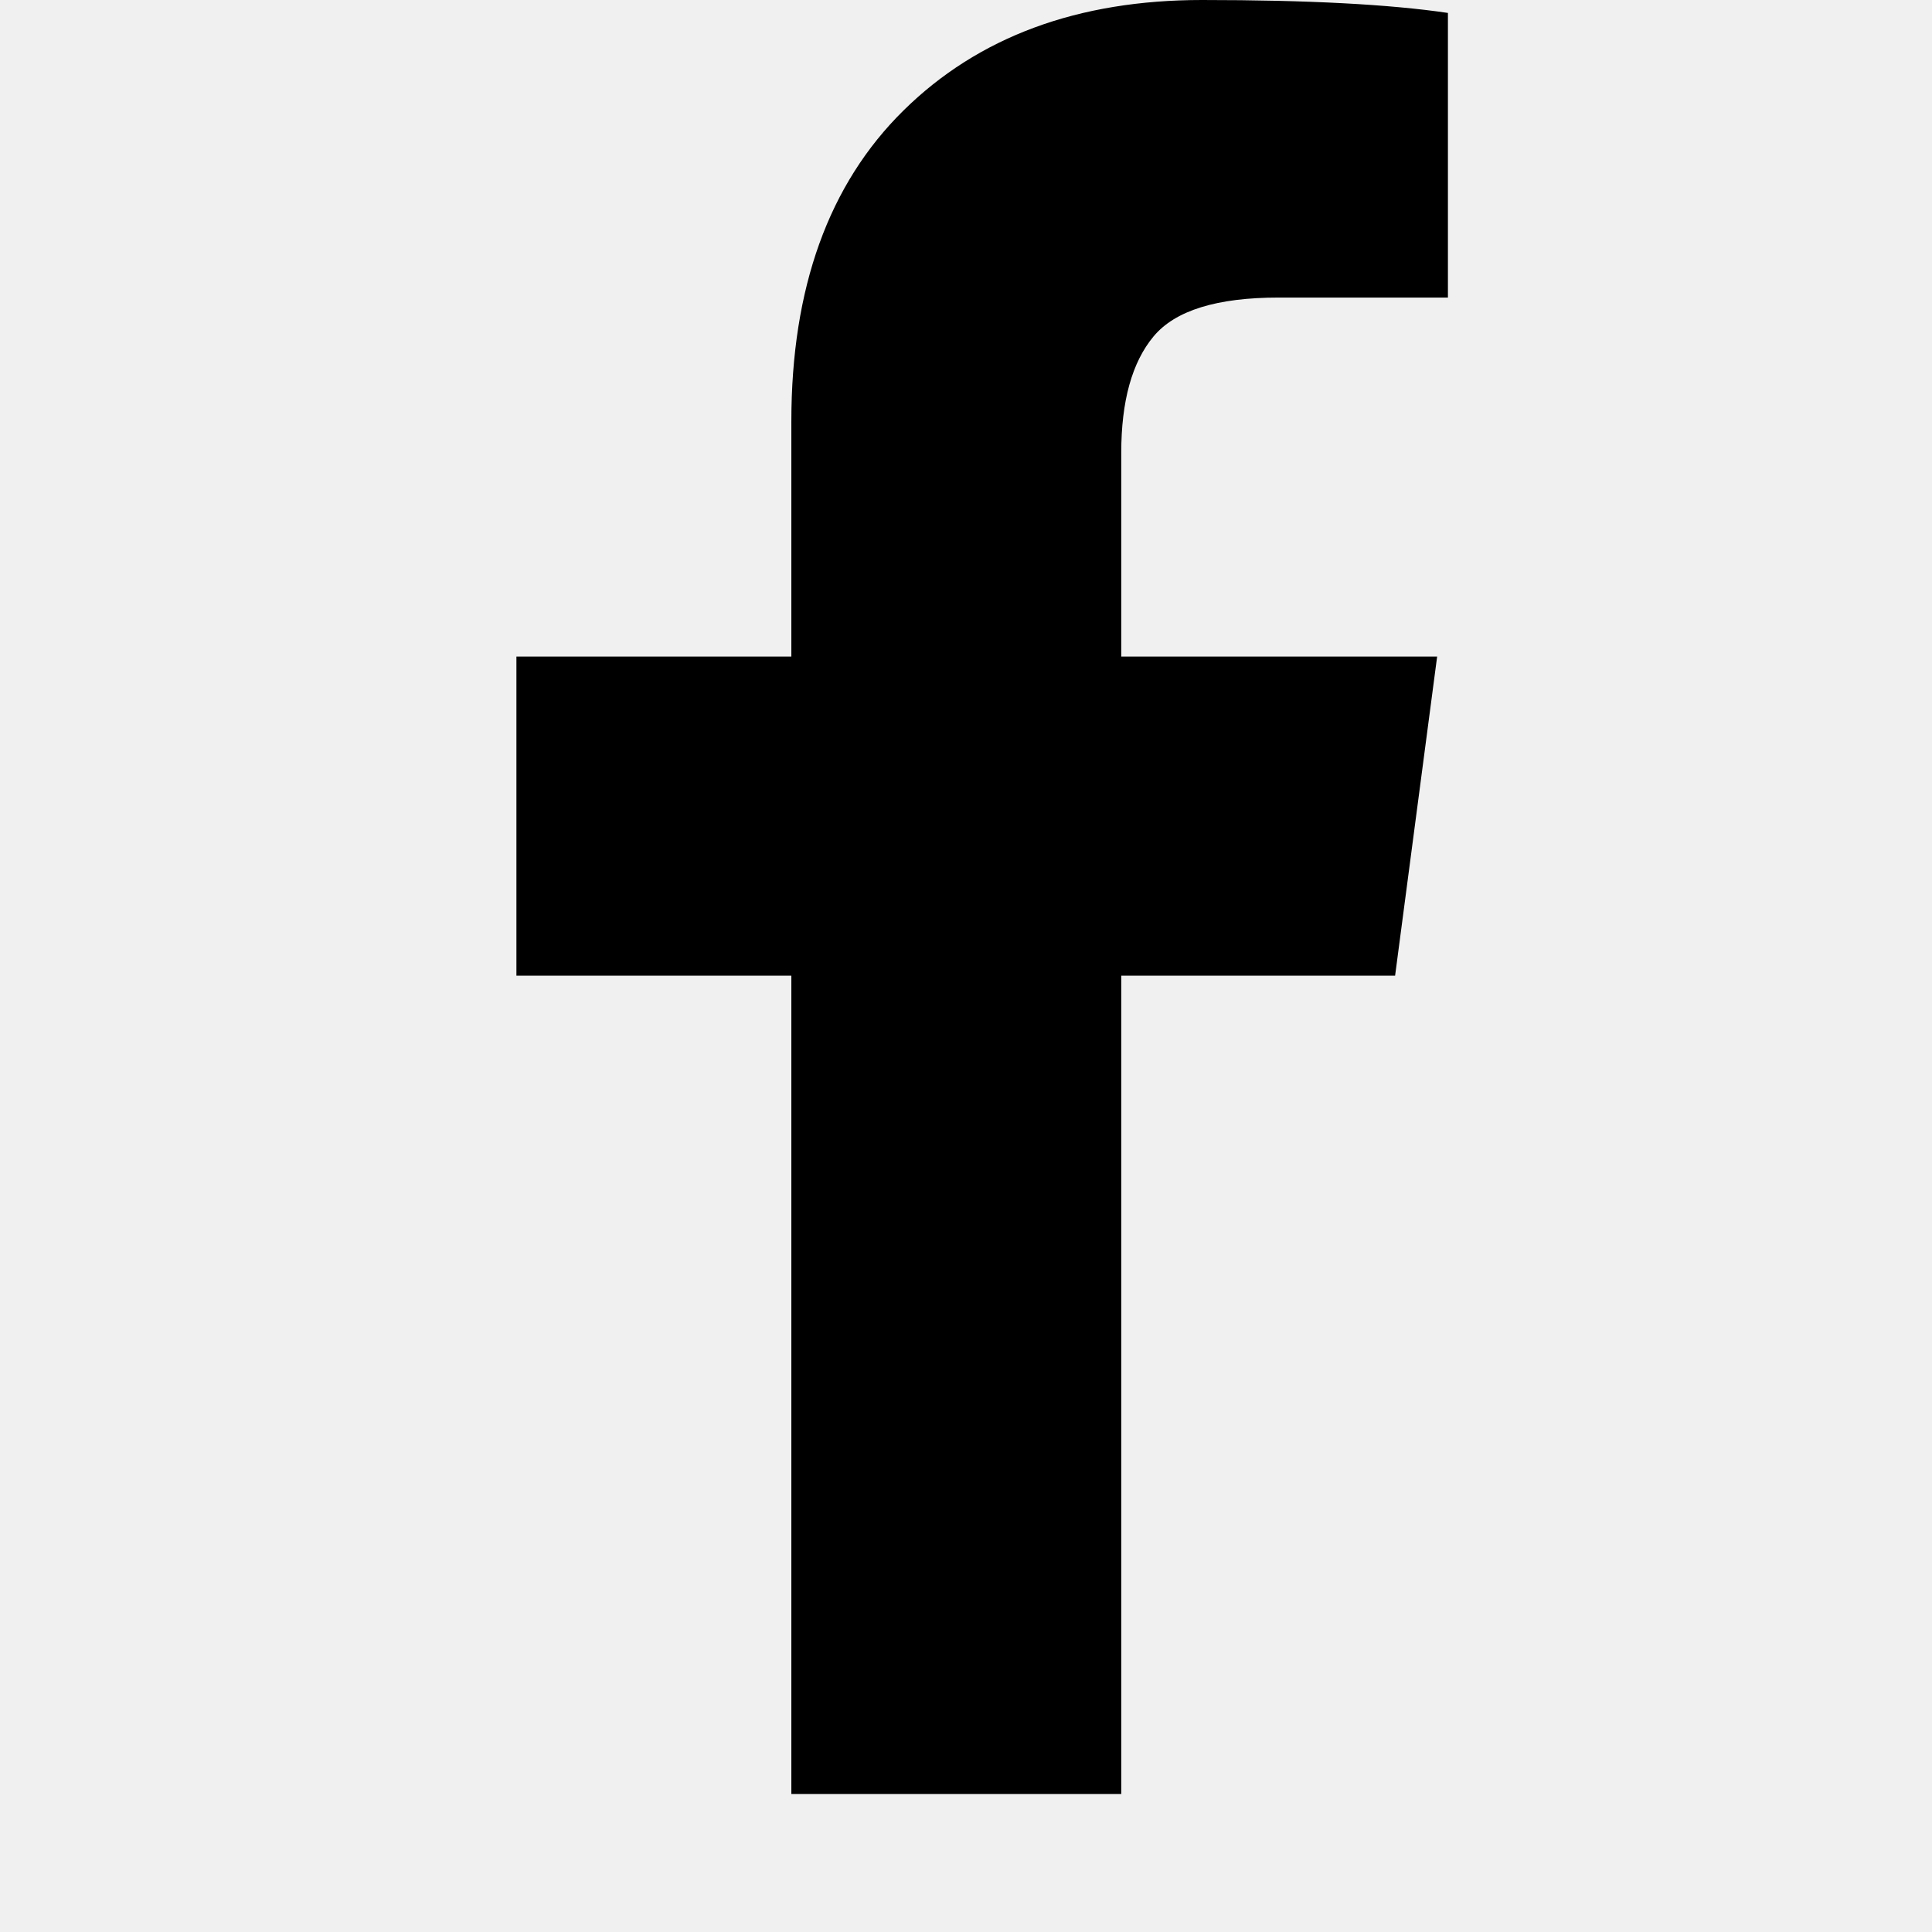
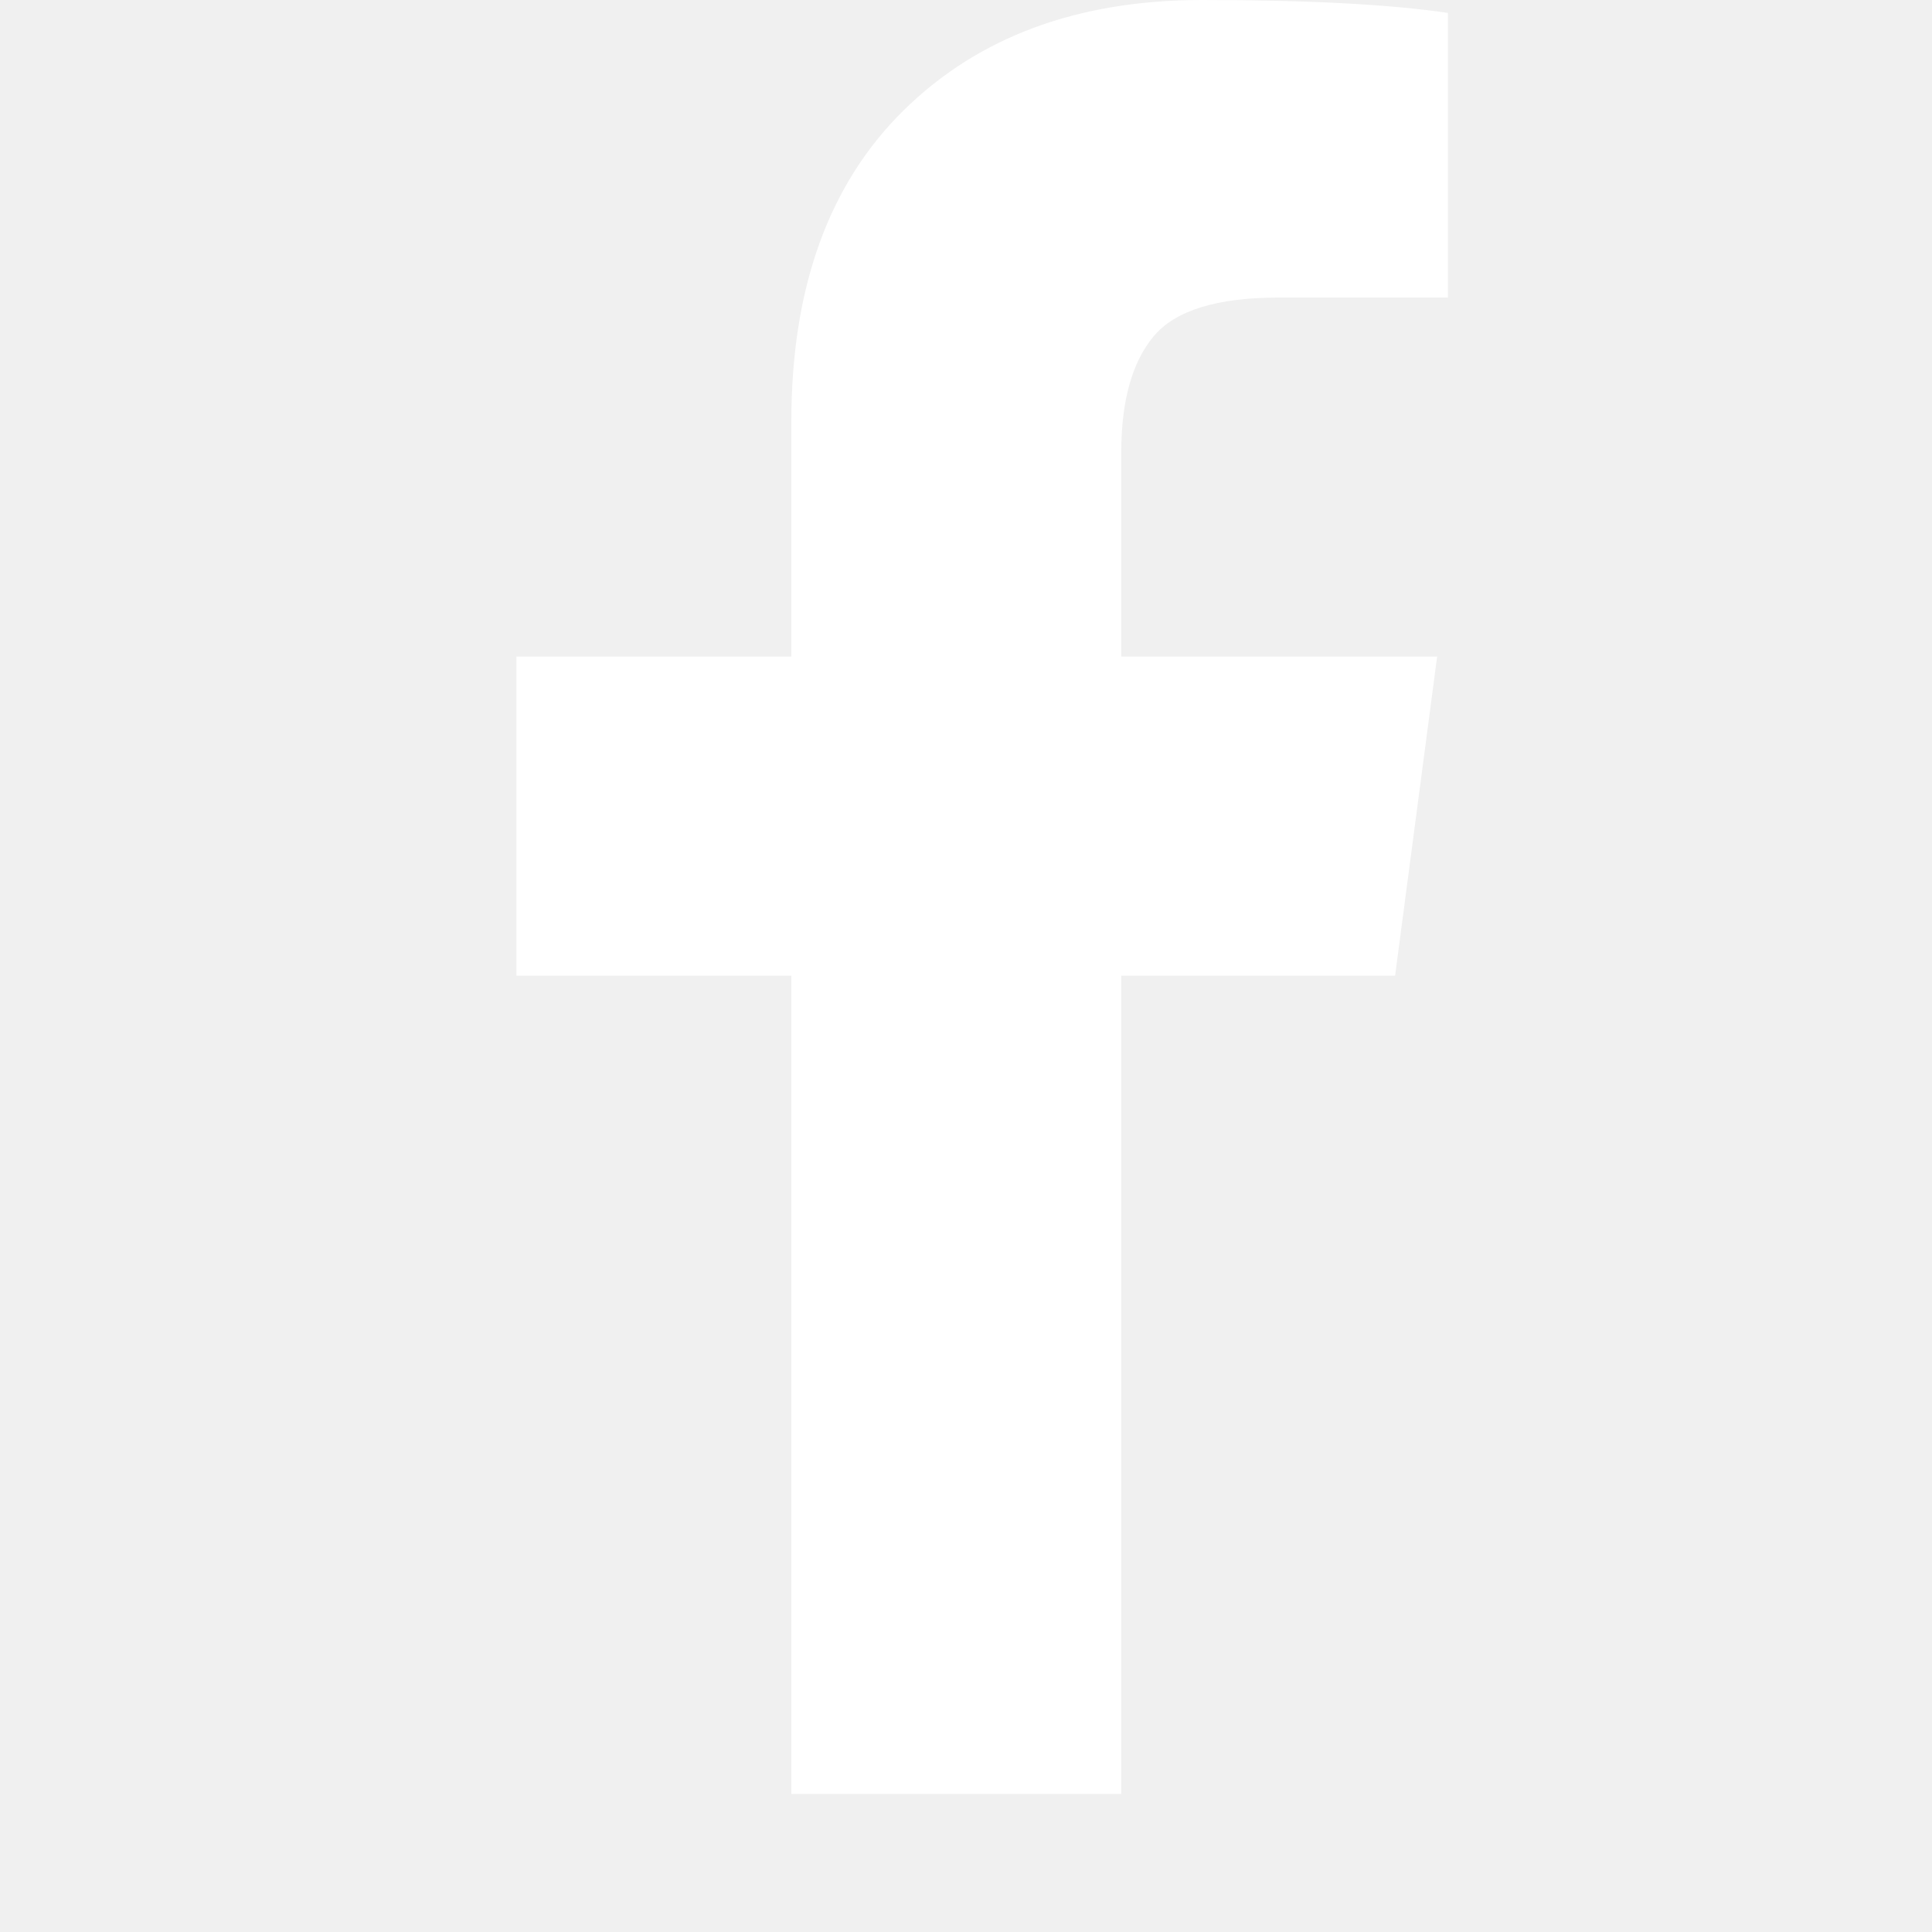
<svg xmlns="http://www.w3.org/2000/svg" width="16" height="16" viewBox="0 0 1792 1792">
-   <path d="M1343 12v264h-157q-86 0-116 36t-30 108v189h293l-39 296h-254v759h-306v-759h-255v-296h255v-218q0-186 104-288.5t277-102.5q147 0 228 12z" />
+   <path d="M1343 12v264h-157q-86 0-116 36t-30 108v189h293l-39 296h-254v759h-306v-759h-255v-296h255v-218q0-186 104-288.5t277-102.5q147 0 228 12z" fill="#fff" />
</svg>
